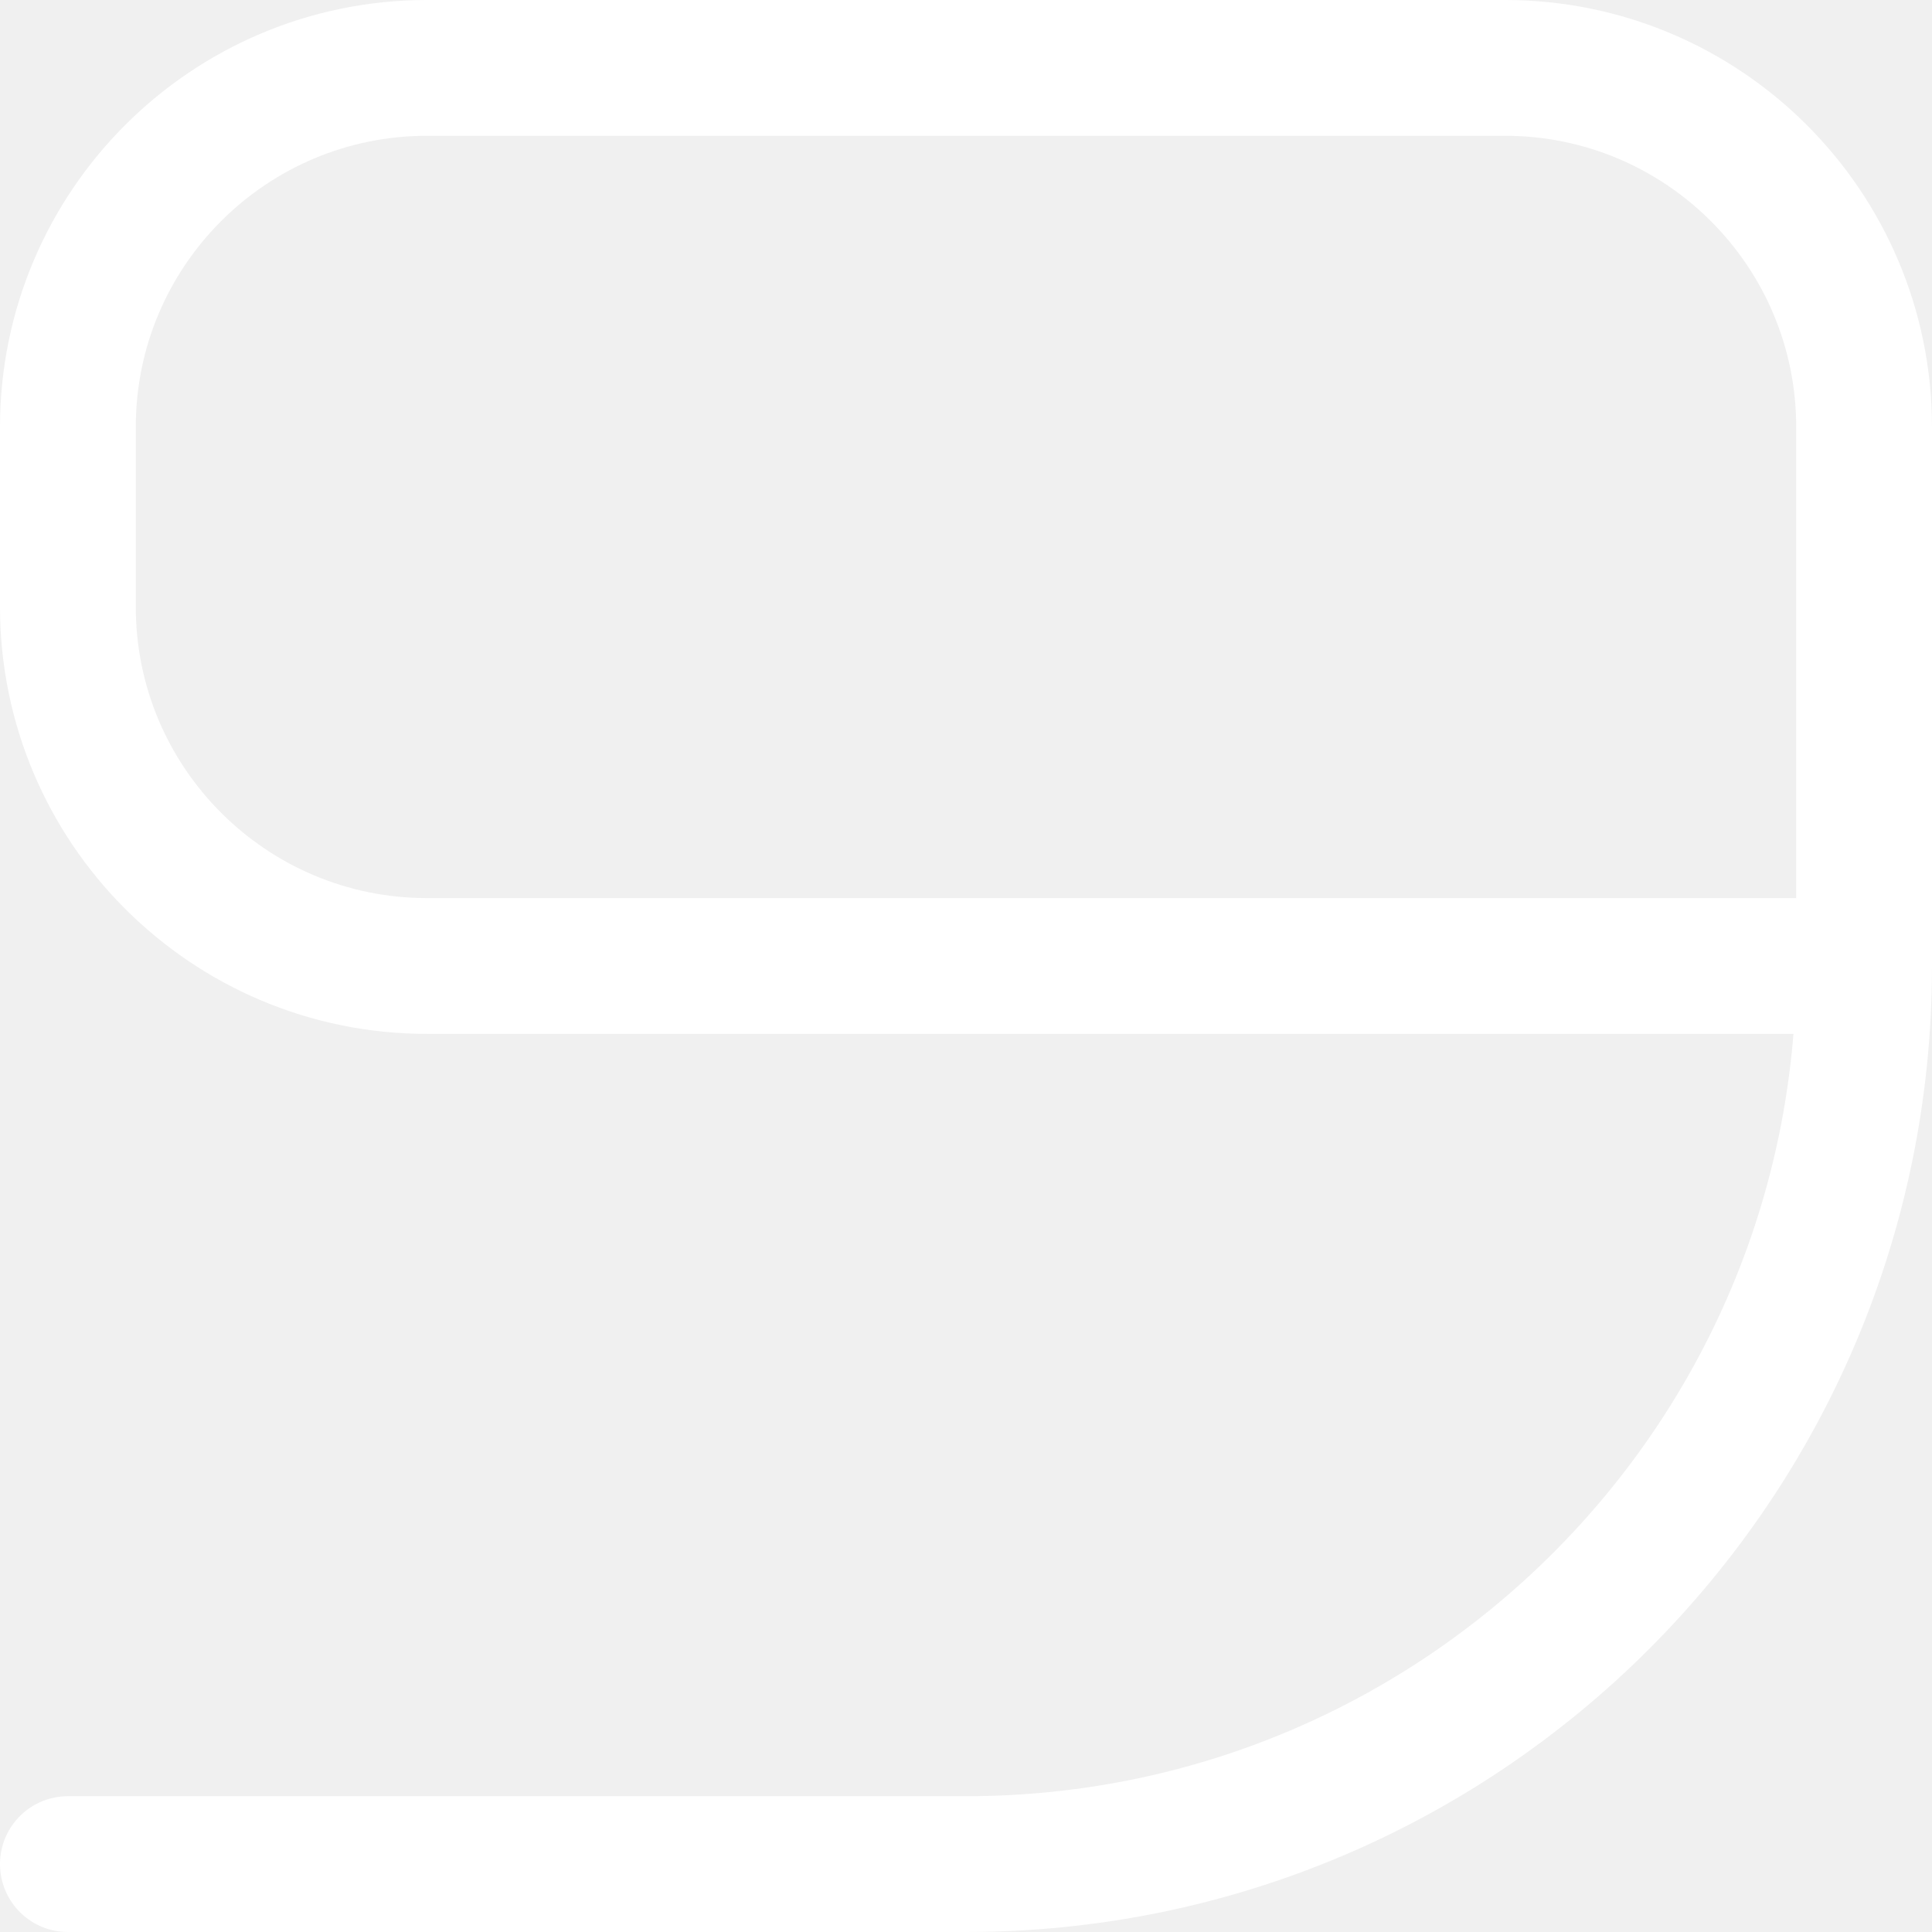
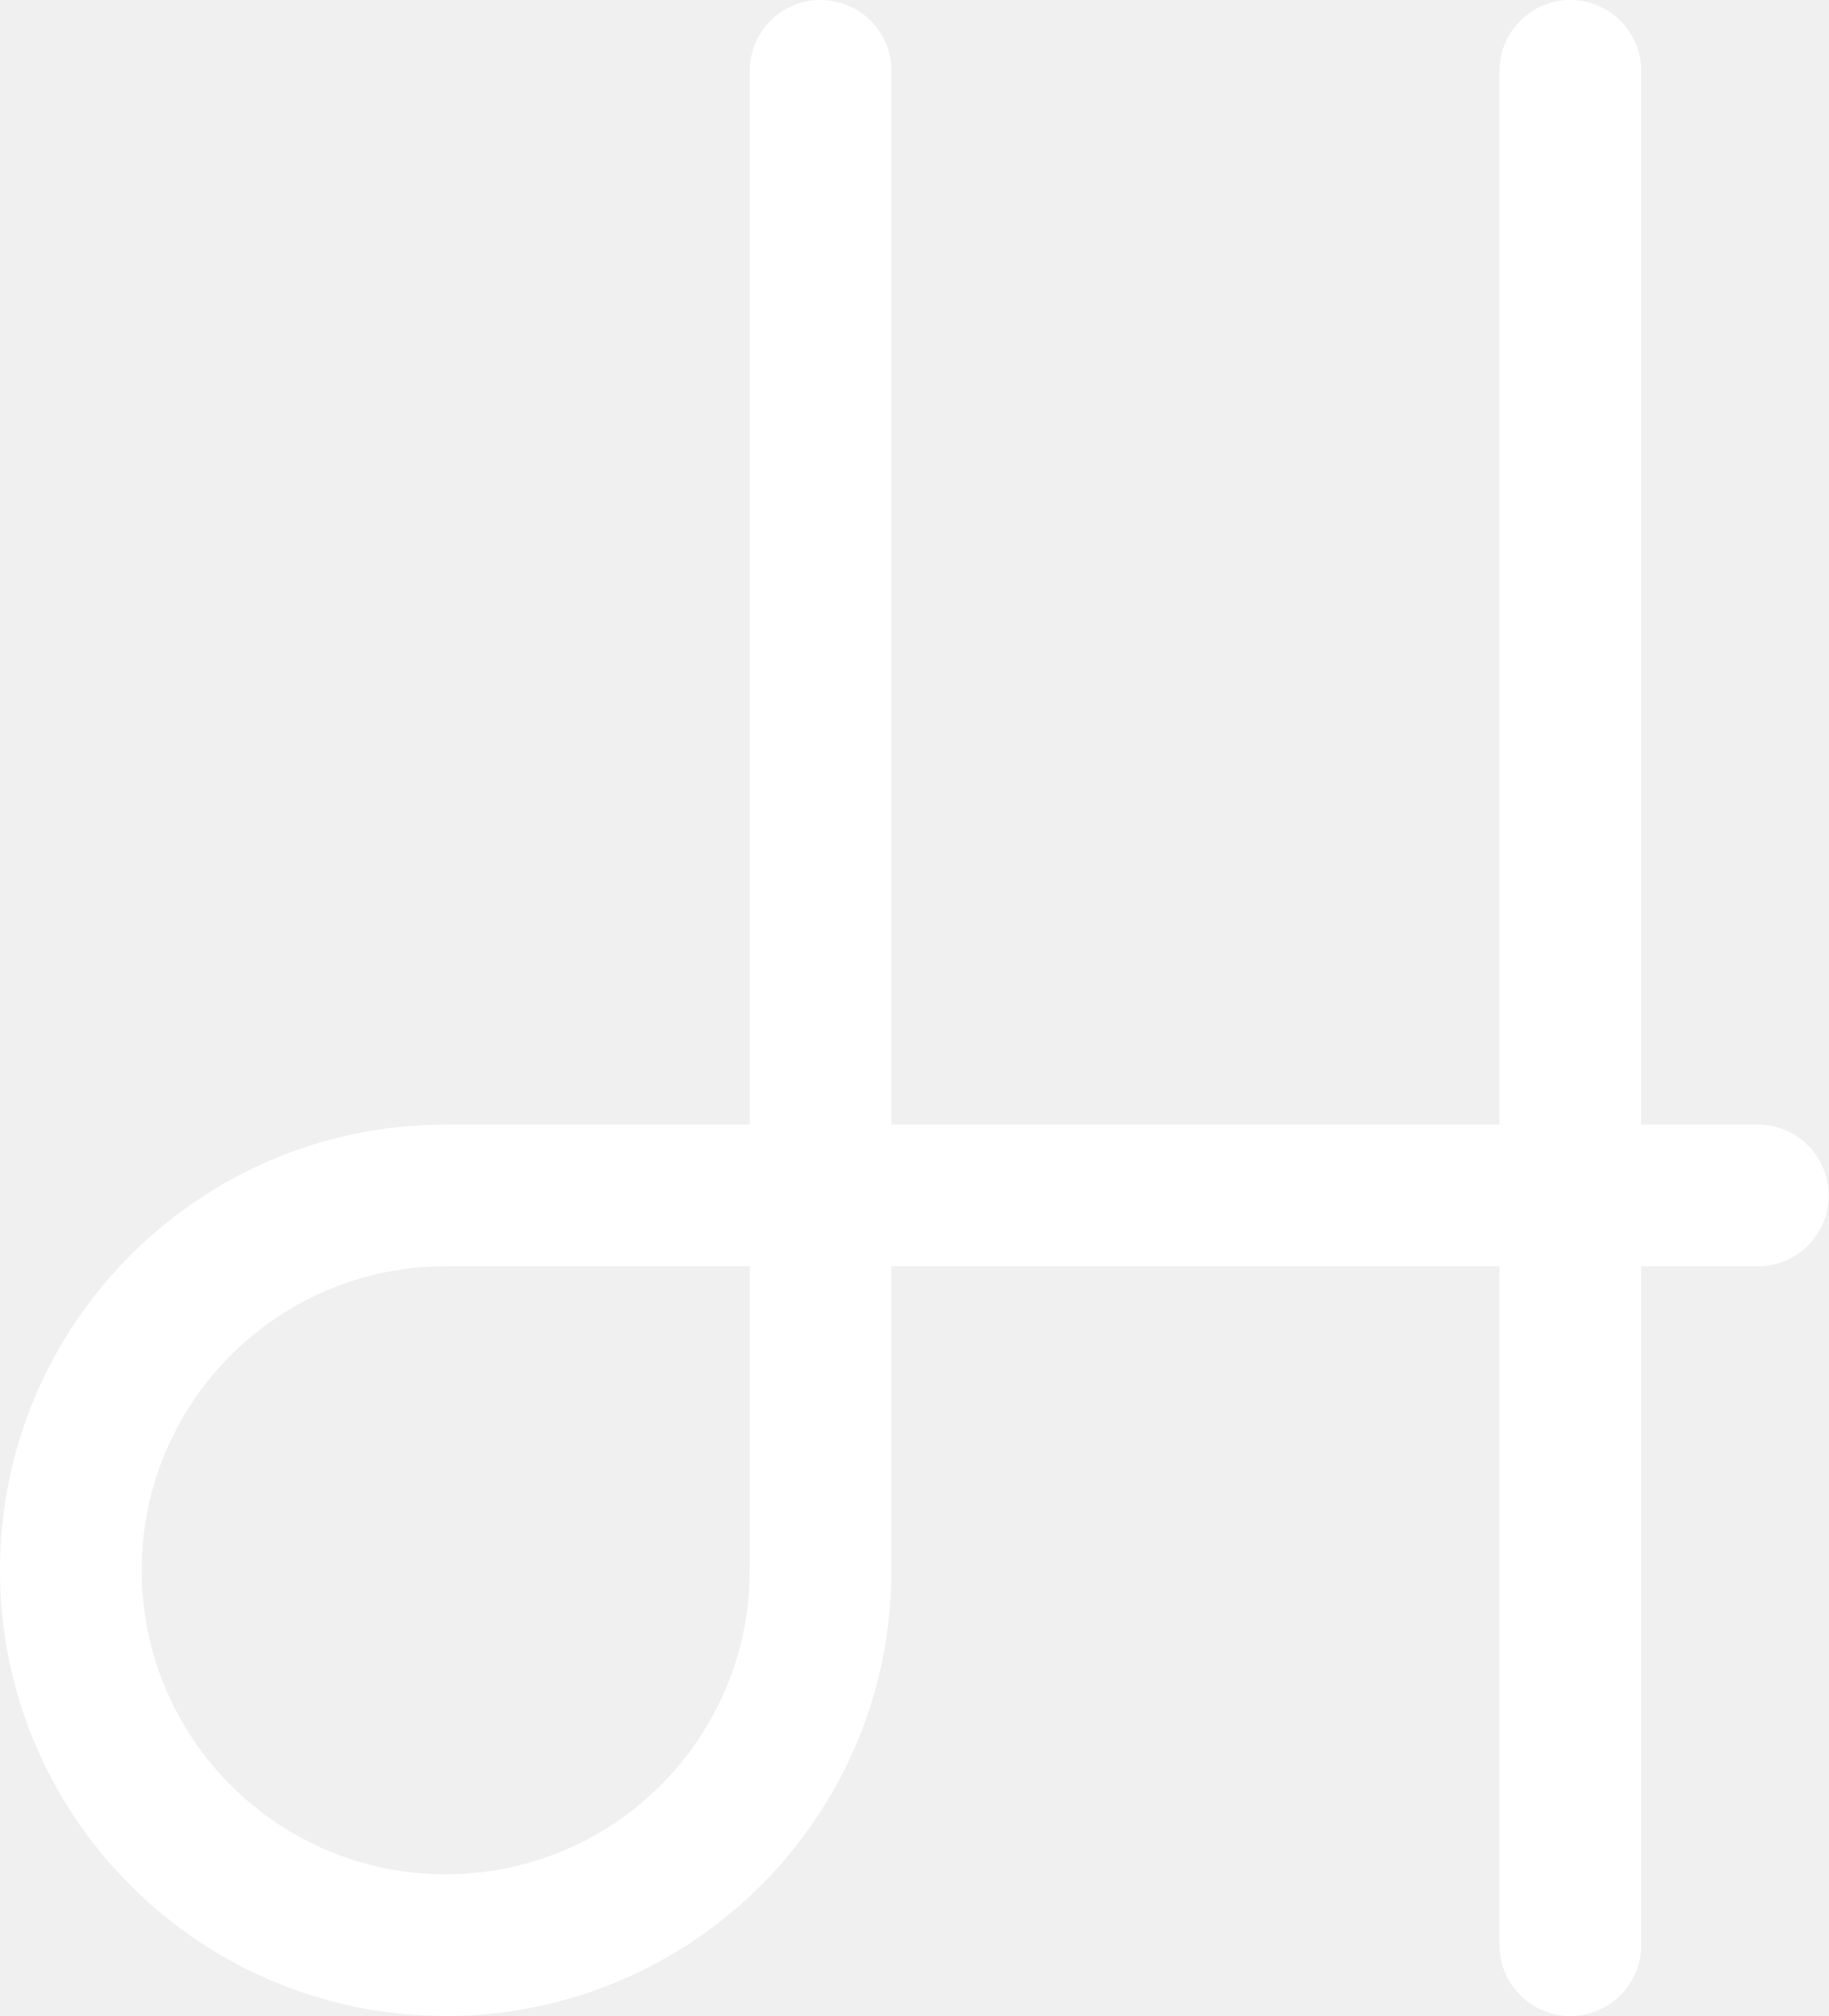
- <svg xmlns="http://www.w3.org/2000/svg" width="43.024" height="43.024" viewBox="0 0 43.024 43.024" version="1.1" id="svg1">
-   <defs id="defs1" />
-   <g id="g16" style="display:inline" transform="translate(-2.48819,-2.48819)">
-     <path style="fill:none;stroke:#ffffff;stroke-width:3.024;stroke-linecap:round;stroke-linejoin:round" d="M 44,24 H 12 A 8,8 45 0 1 4,16 v -4 a 8,8 135 0 1 8,-8 h 24 a 8,8 45 0 1 8,8 V 24 A 20,20 135 0 1 24,44 H 4" id="path6" />
+ <svg xmlns="http://www.w3.org/2000/svg" width="39.024" height="43.024" viewBox="0 0 39.024 43.024" version="1.1" id="svg1">
+   <defs id="defs1">
+     </defs>
+   <g id="g16" style="display:inline" transform="translate(-6.48819,-2.48819)">
+     <path style="display:inline;fill:none;stroke:#ffffff;stroke-width:3.024;stroke-linecap:round;stroke-linejoin:round" d="m 24,4 v 32 a 8,8 135 0 1 -8,8 8,8 45 0 1 -8,-8 8,8 135 0 1 8,-8 h 28" id="path60-3" />
+     <path style="display:inline;fill:none;stroke:#ffffff;stroke-width:3.024;stroke-linecap:round;stroke-linejoin:round;stroke-opacity:1" d="M 40,44 V 4" id="path1" />
  </g>
</svg>
